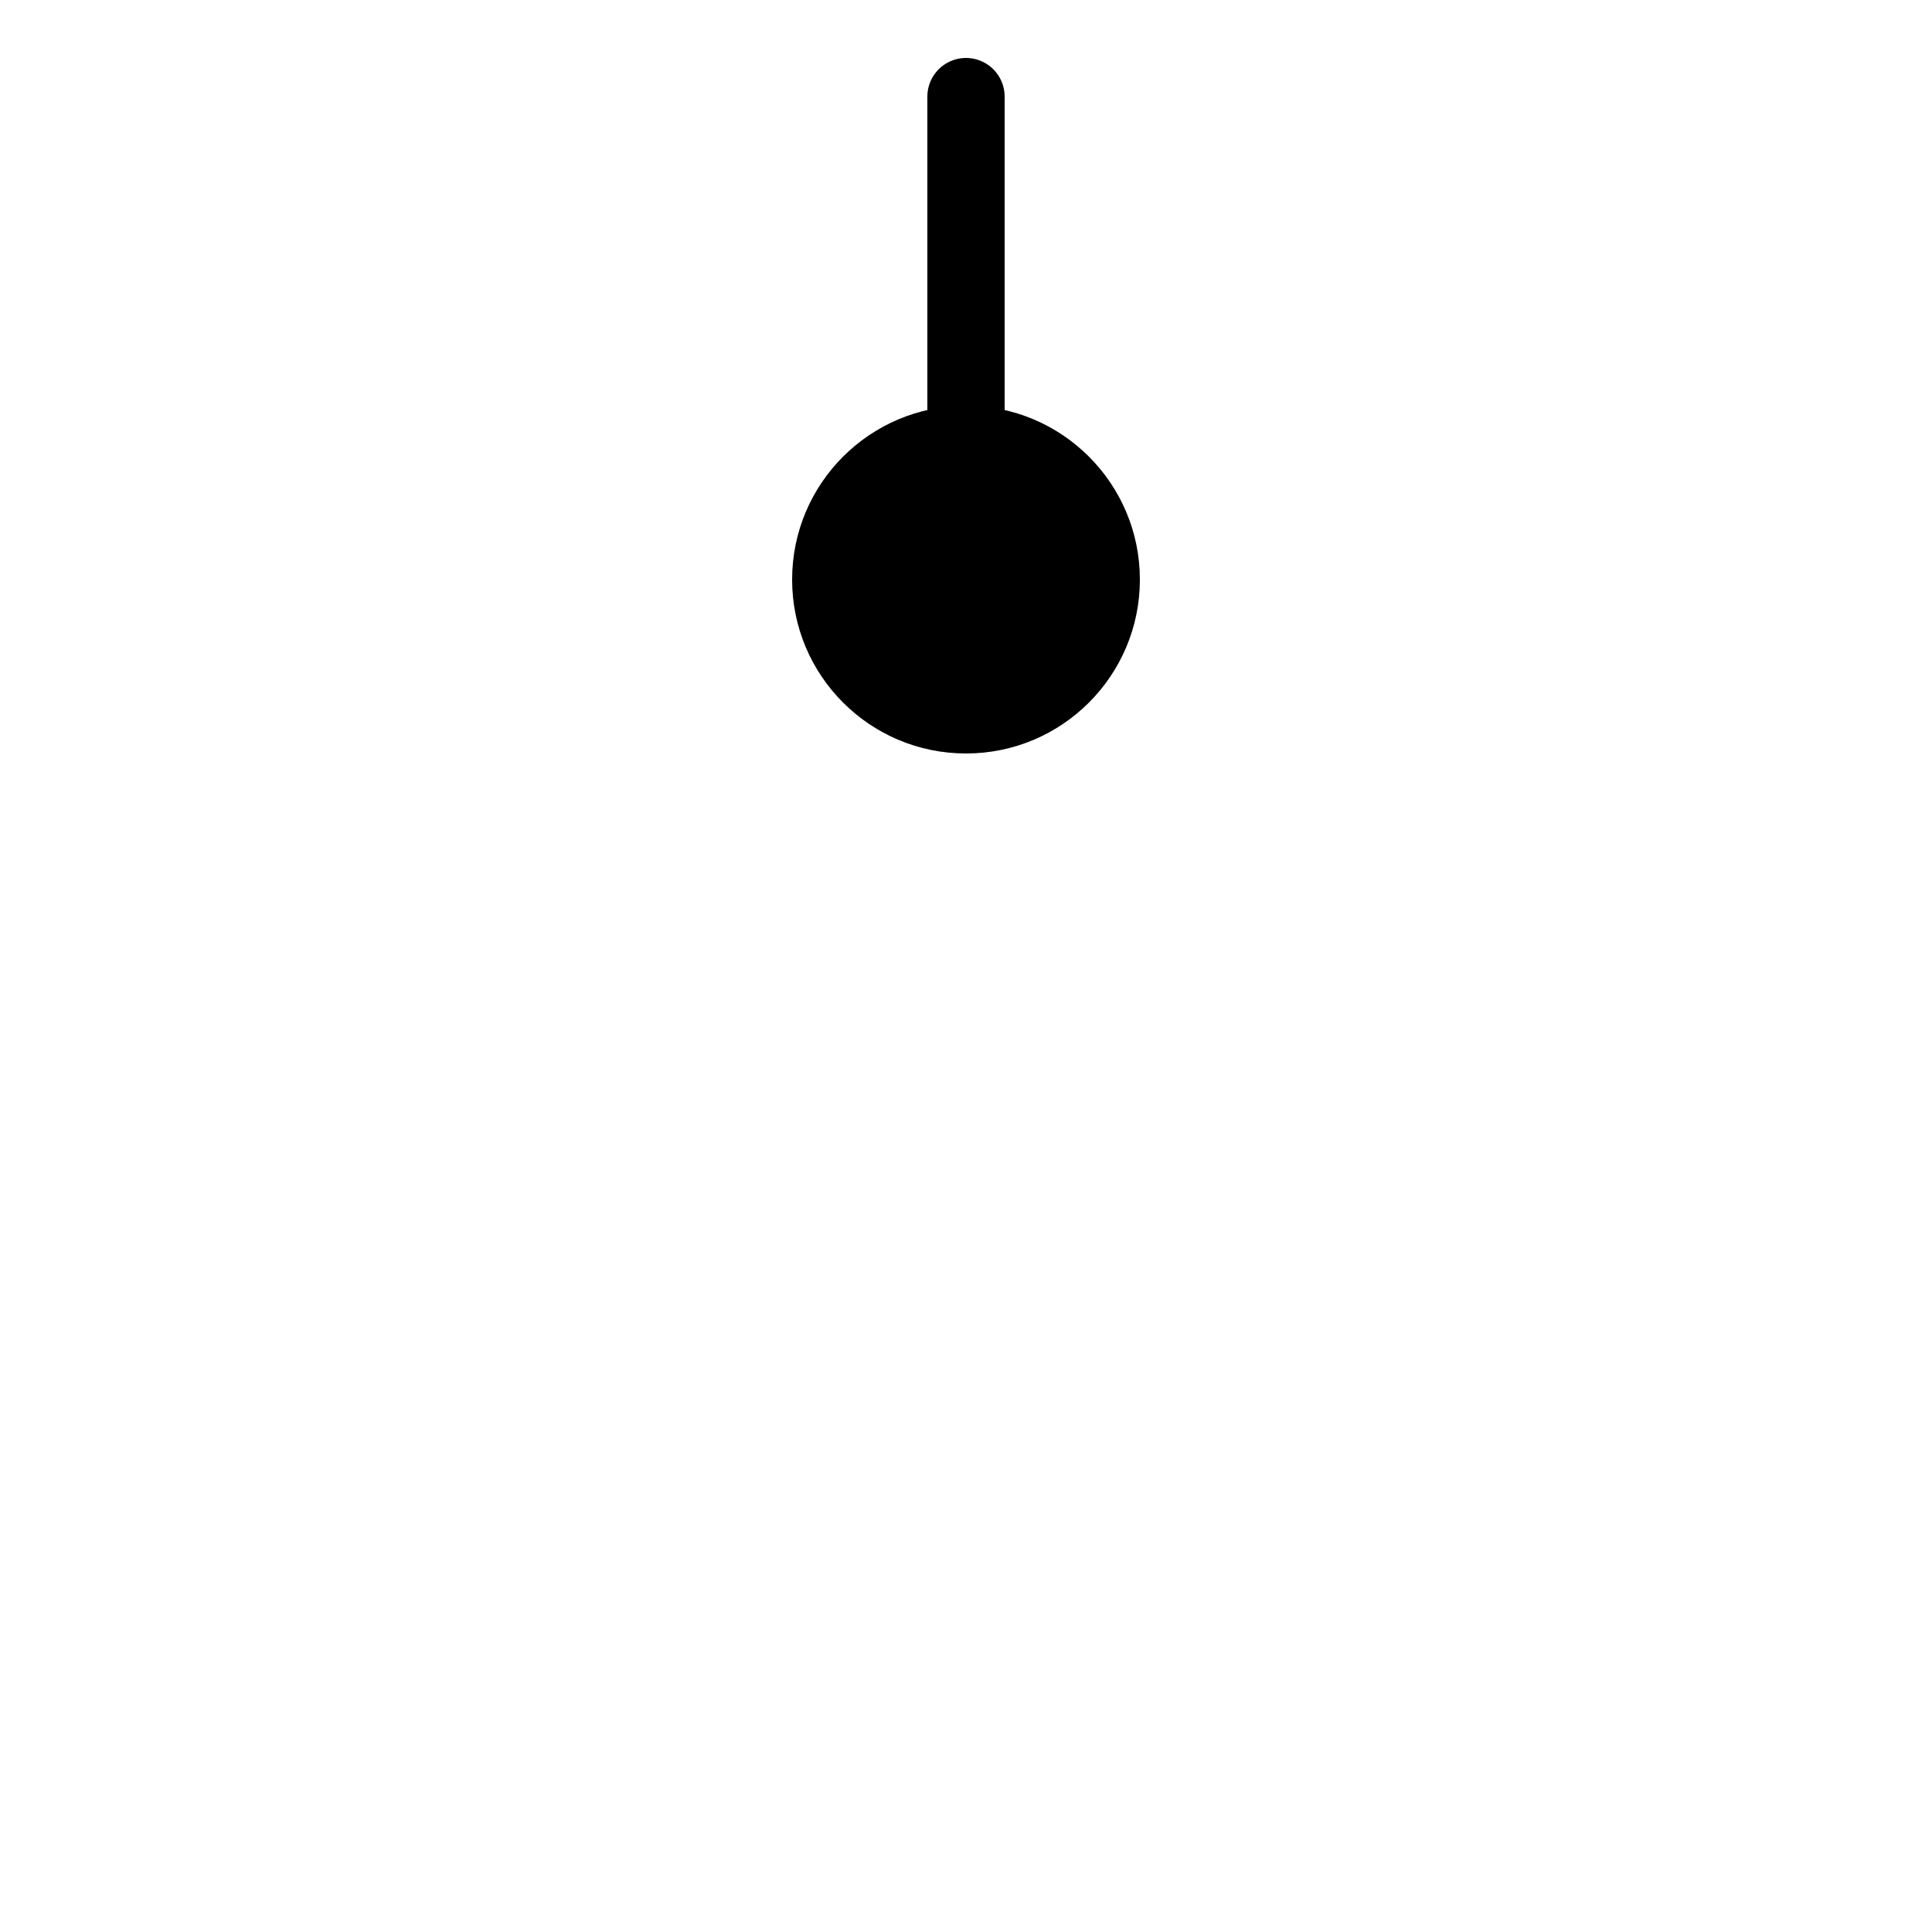
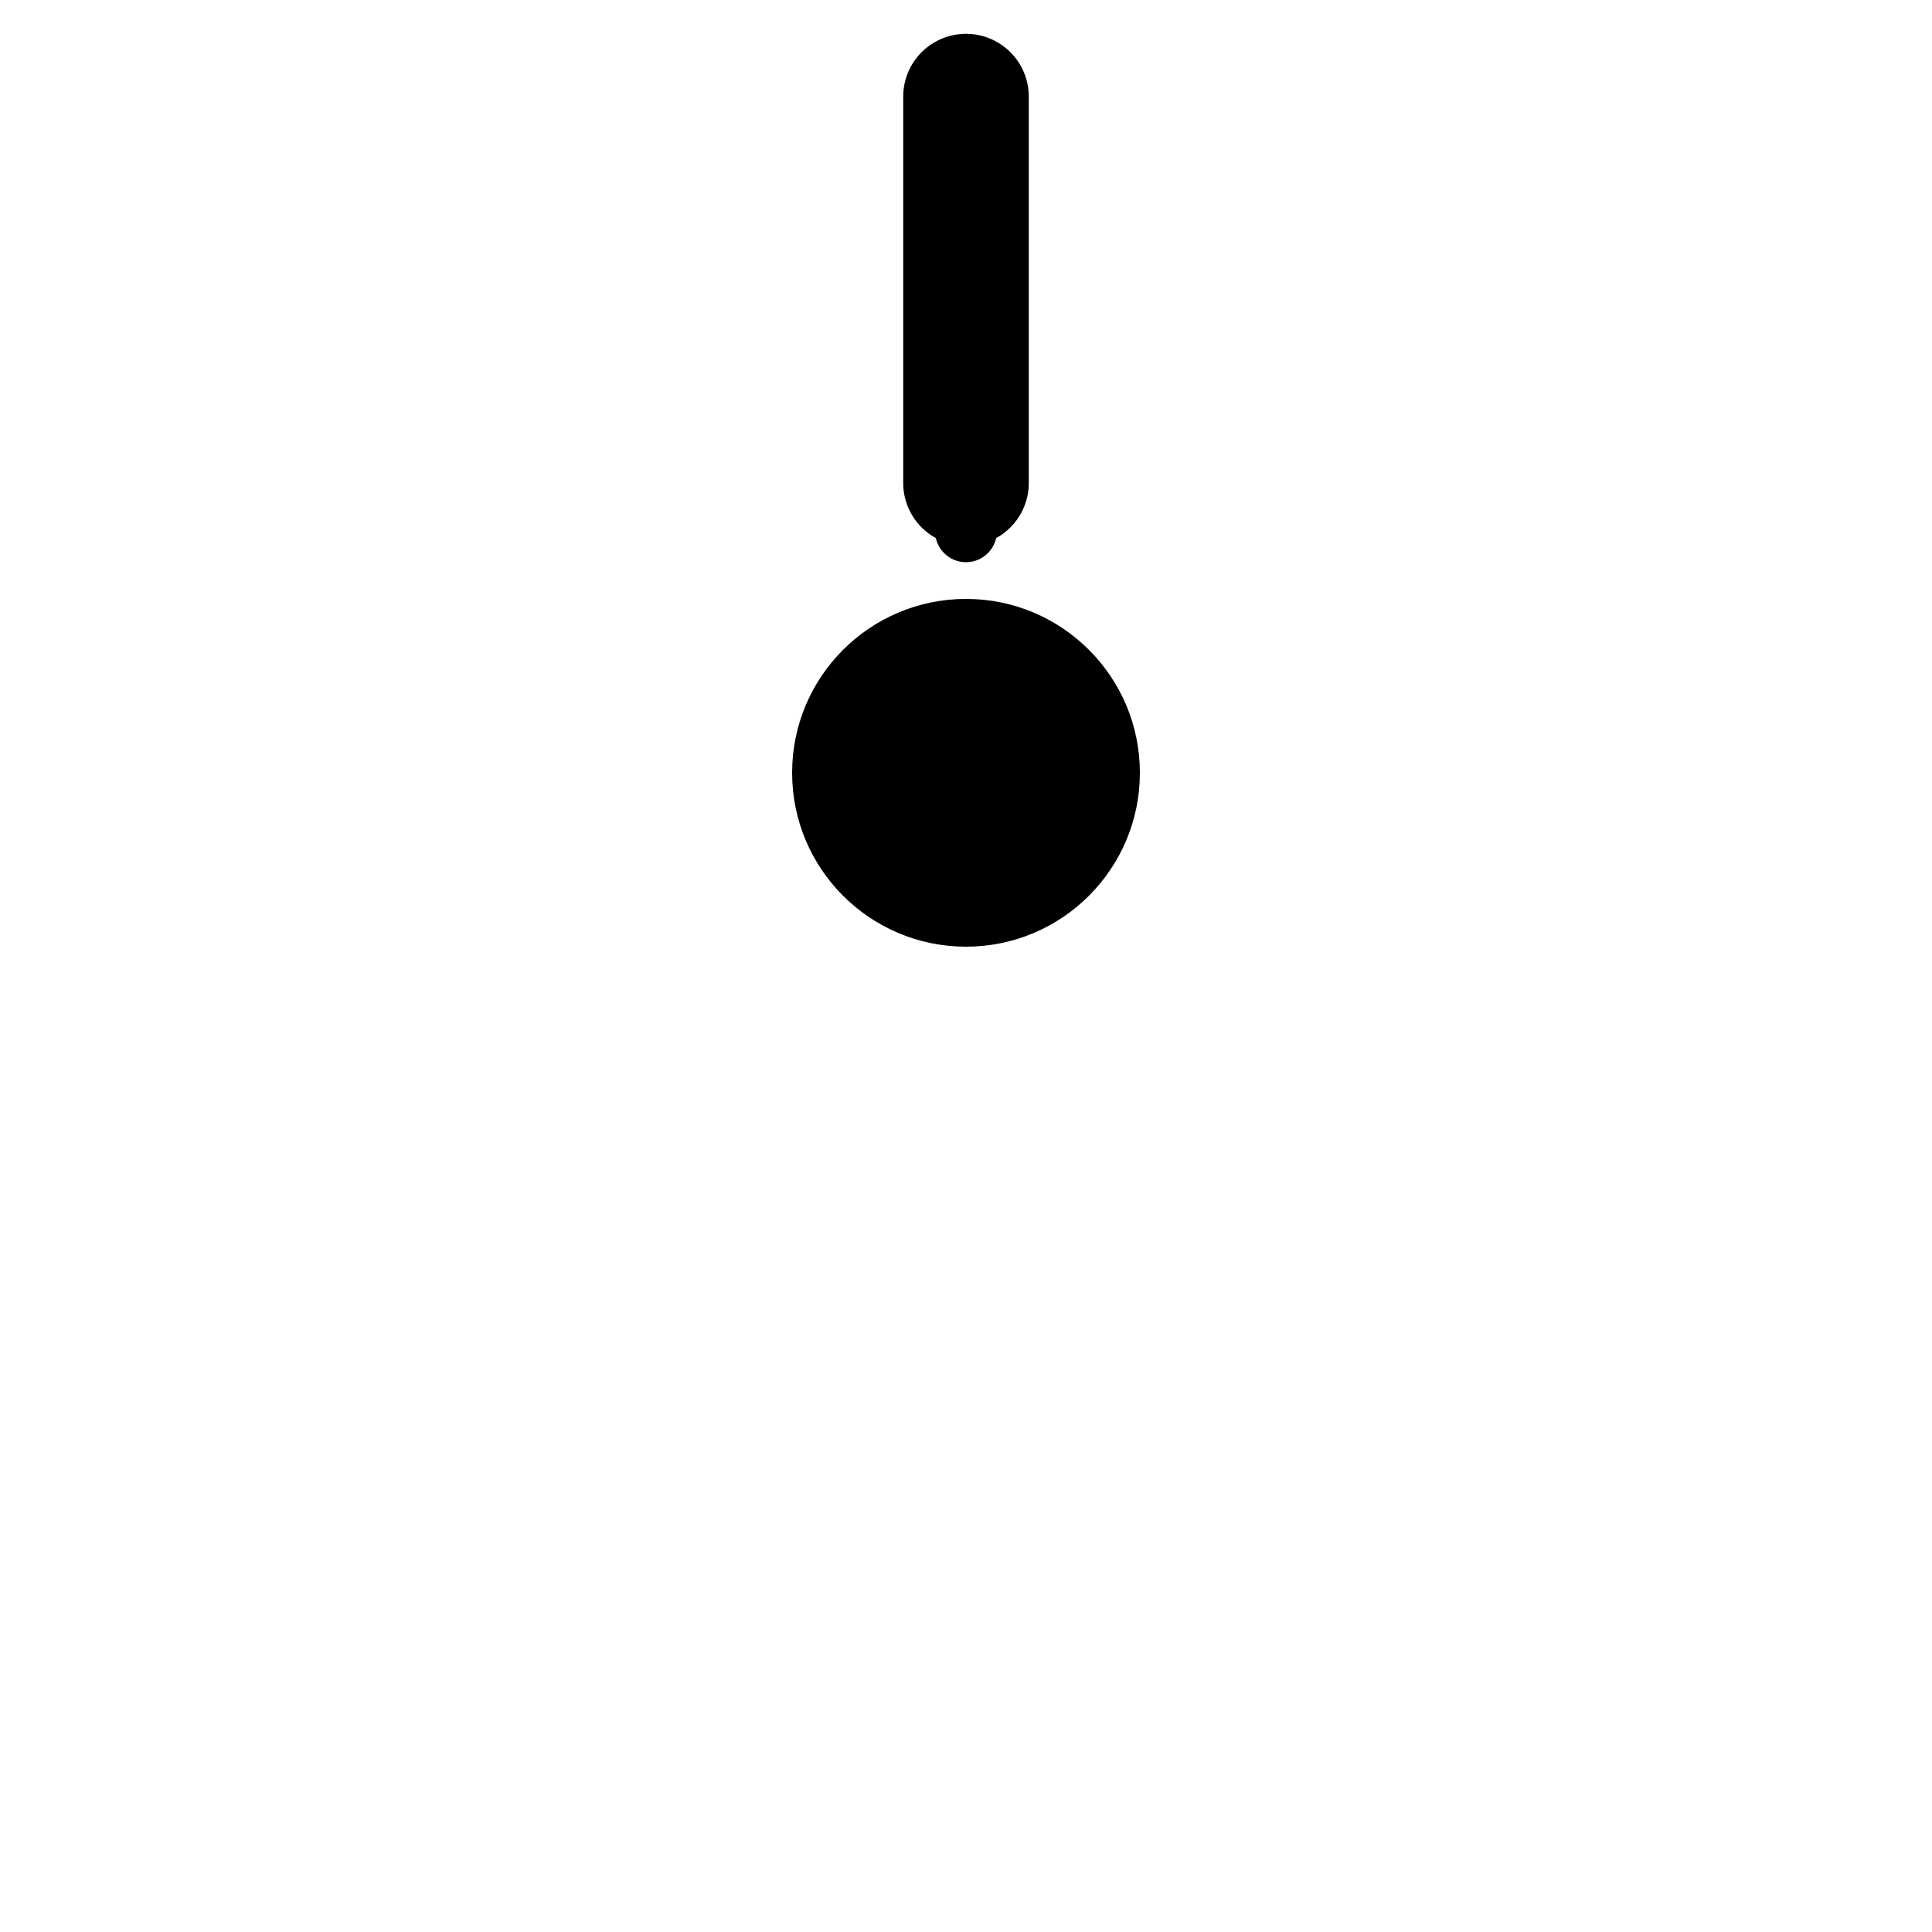
<svg xmlns="http://www.w3.org/2000/svg" viewBox="0 0 200 200">
-   <line x1="100" y1="10" x2="100" y2="50" stroke="currentColor" stroke-width="8" stroke-linecap="round" />
-   <circle cx="100" cy="60" r="18" fill="currentColor" />
+   <line x1="100" y1="10" x2="100" y2="50" stroke="currentColor" stroke-width="13" stroke-linecap="round" />
+   <circle cx="100" cy="80" r="18" fill="currentColor" />
  <circle cx="100" cy="55" r="2.8" fill="currentColor">
    <animateMotion dur="1.2s" begin="0s" repeatCount="indefinite" path="M0,0 L-55,145" />
    <animate attributeName="opacity" values="1;0" dur="1.2s" repeatCount="indefinite" />
  </circle>
  <circle cx="100" cy="55" r="2.8" fill="currentColor">
    <animateMotion dur="1.0s" begin="0.15s" repeatCount="indefinite" path="M0,0 L-40,155" />
    <animate attributeName="opacity" values="1;0" dur="1.0s" begin="0.15s" repeatCount="indefinite" />
  </circle>
  <circle cx="100" cy="55" r="3" fill="currentColor">
    <animateMotion dur="1.1s" begin="0.3s" repeatCount="indefinite" path="M0,0 L-20,150" />
    <animate attributeName="opacity" values="1;0" dur="1.1s" begin="0.3s" repeatCount="indefinite" />
  </circle>
  <circle cx="100" cy="55" r="3.2" fill="currentColor">
    <animateMotion dur="0.9s" begin="0.45s" repeatCount="indefinite" path="M0,0 L0,155" />
    <animate attributeName="opacity" values="1;0" dur="0.9s" begin="0.45s" repeatCount="indefinite" />
  </circle>
  <circle cx="100" cy="55" r="3.1" fill="currentColor">
    <animateMotion dur="1.0s" begin="0.2s" repeatCount="indefinite" path="M0,0 L20,160" />
    <animate attributeName="opacity" values="1;0" dur="1.0s" begin="0.2s" repeatCount="indefinite" />
  </circle>
  <circle cx="100" cy="55" r="2.9" fill="currentColor">
    <animateMotion dur="1.15s" begin="0.55s" repeatCount="indefinite" path="M0,0 L40,165" />
    <animate attributeName="opacity" values="1;0" dur="1.15s" begin="0.55s" repeatCount="indefinite" />
  </circle>
  <circle cx="100" cy="55" r="3.1" fill="currentColor">
    <animateMotion dur="1.2s" begin="0.75s" repeatCount="indefinite" path="M0,0 L55,170" />
    <animate attributeName="opacity" values="1;0" dur="1.2s" begin="0.75s" repeatCount="indefinite" />
  </circle>
</svg>
